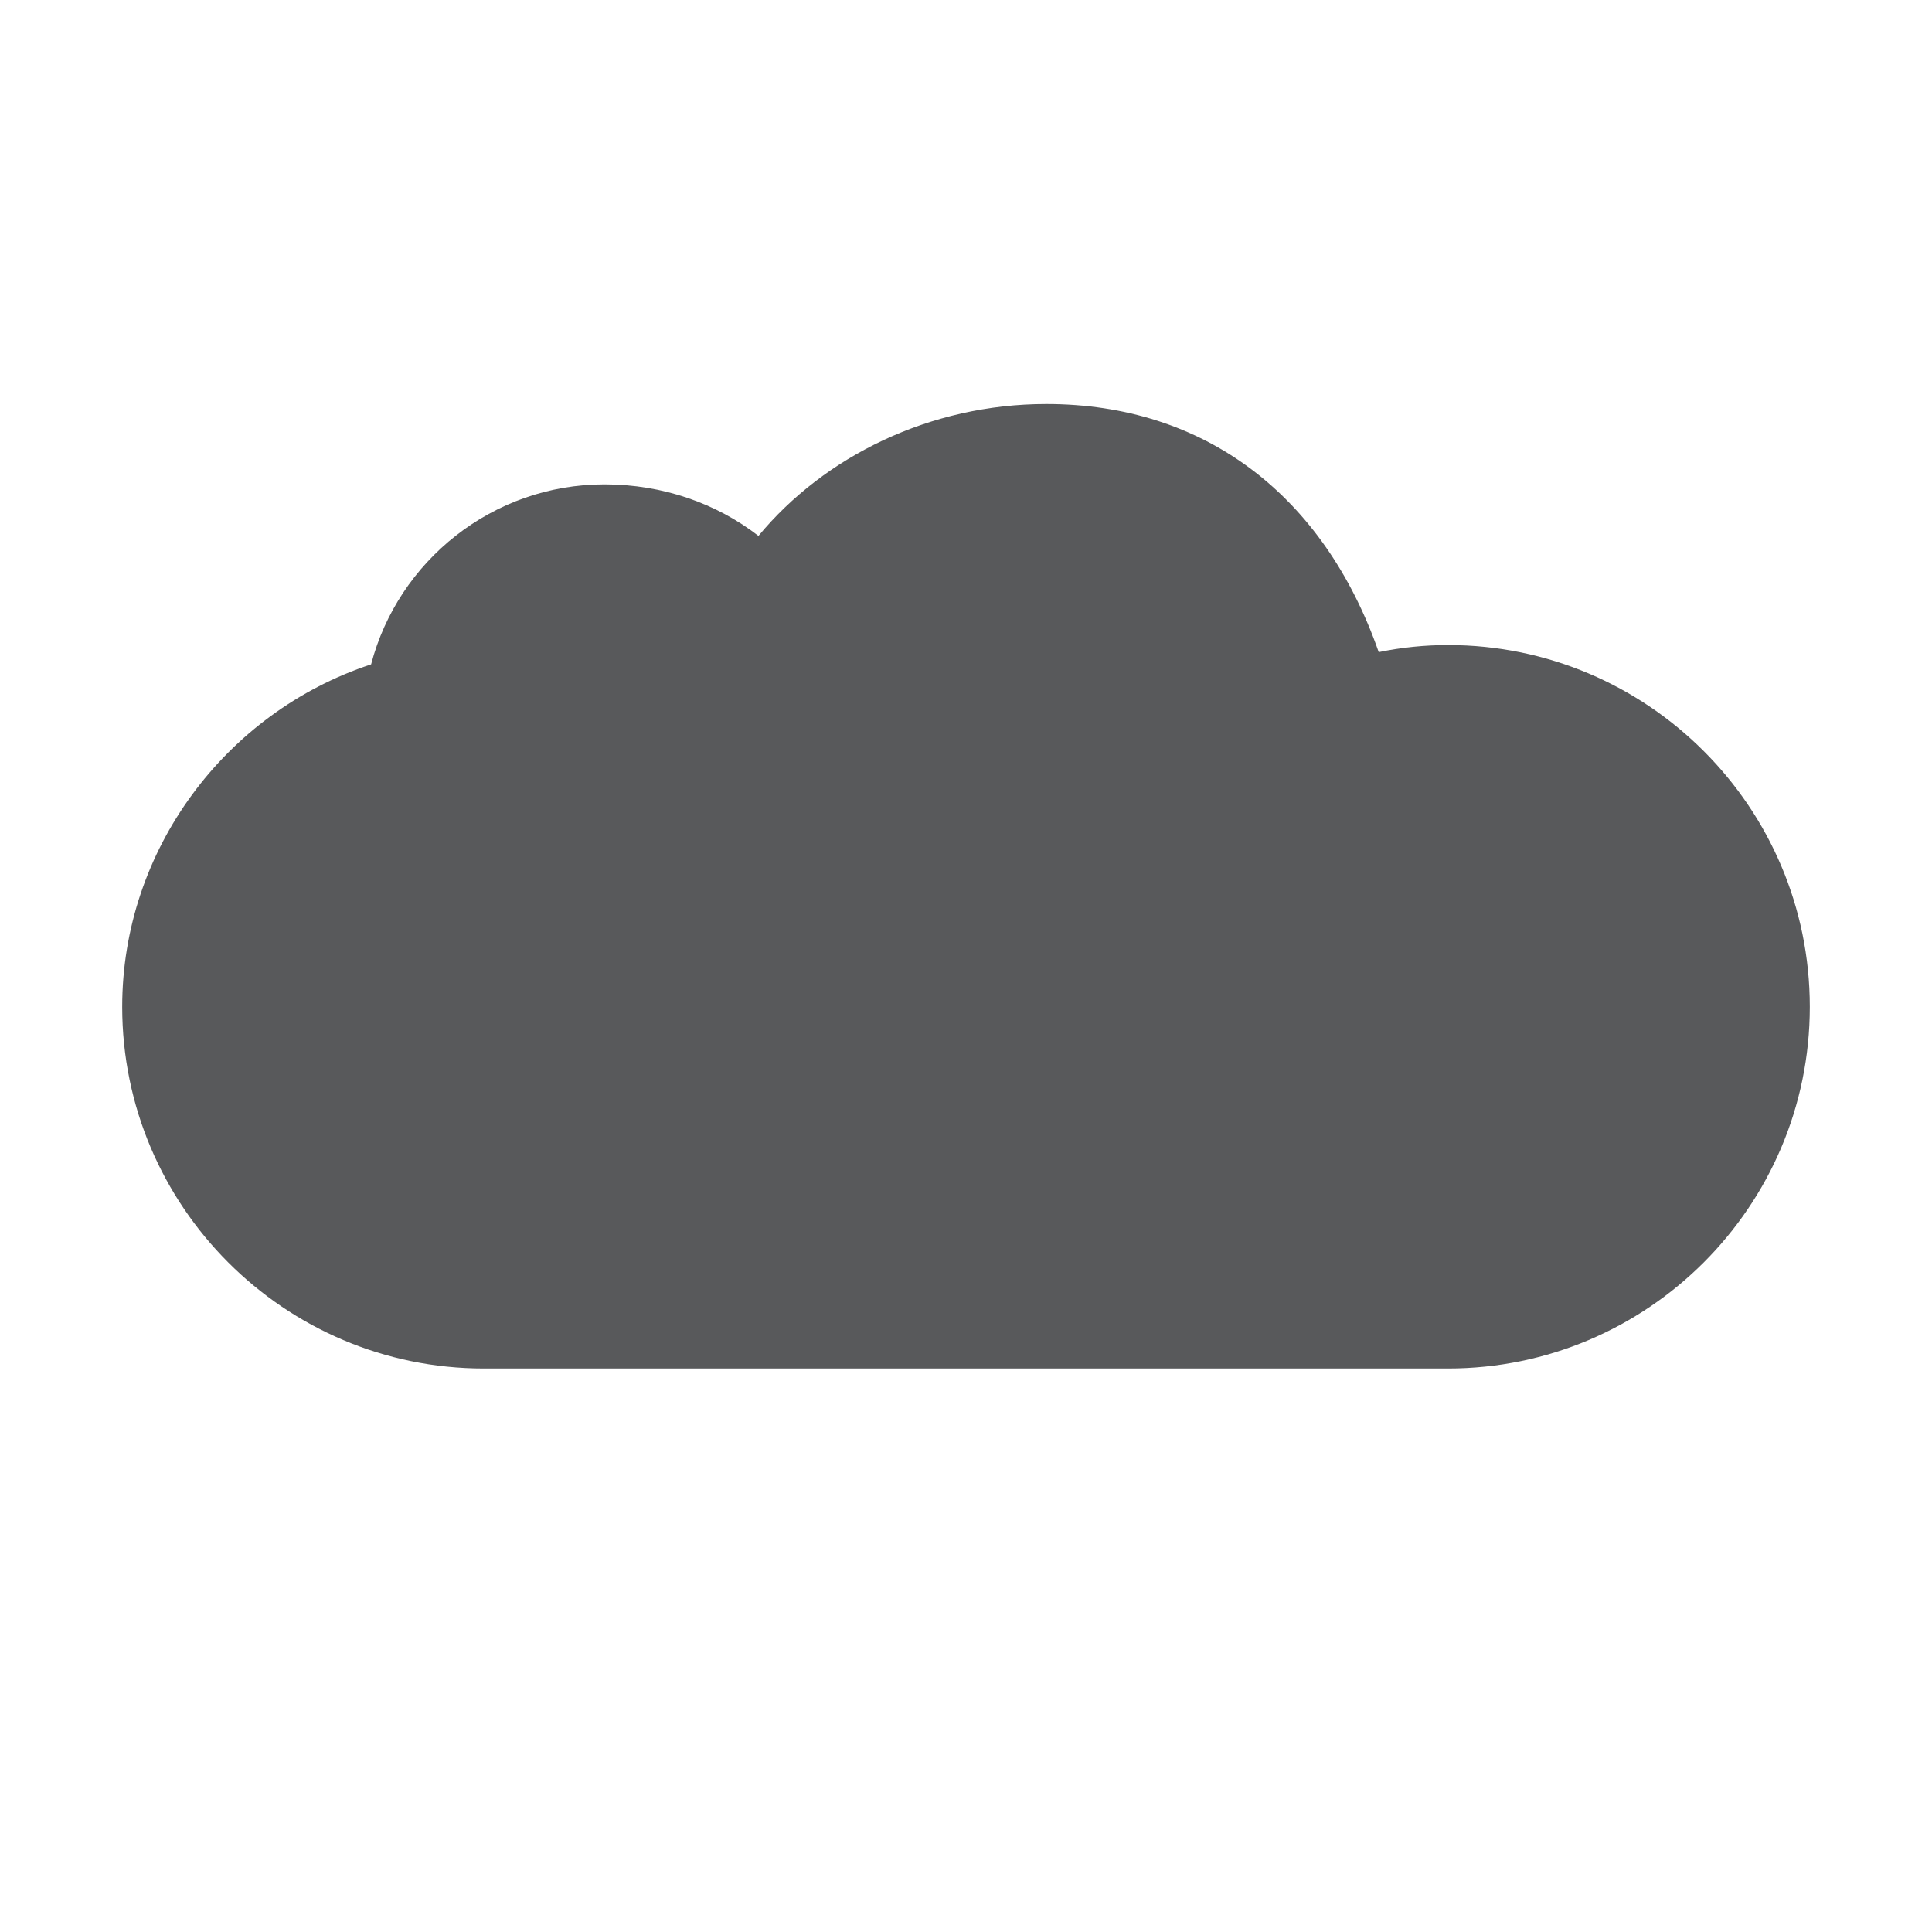
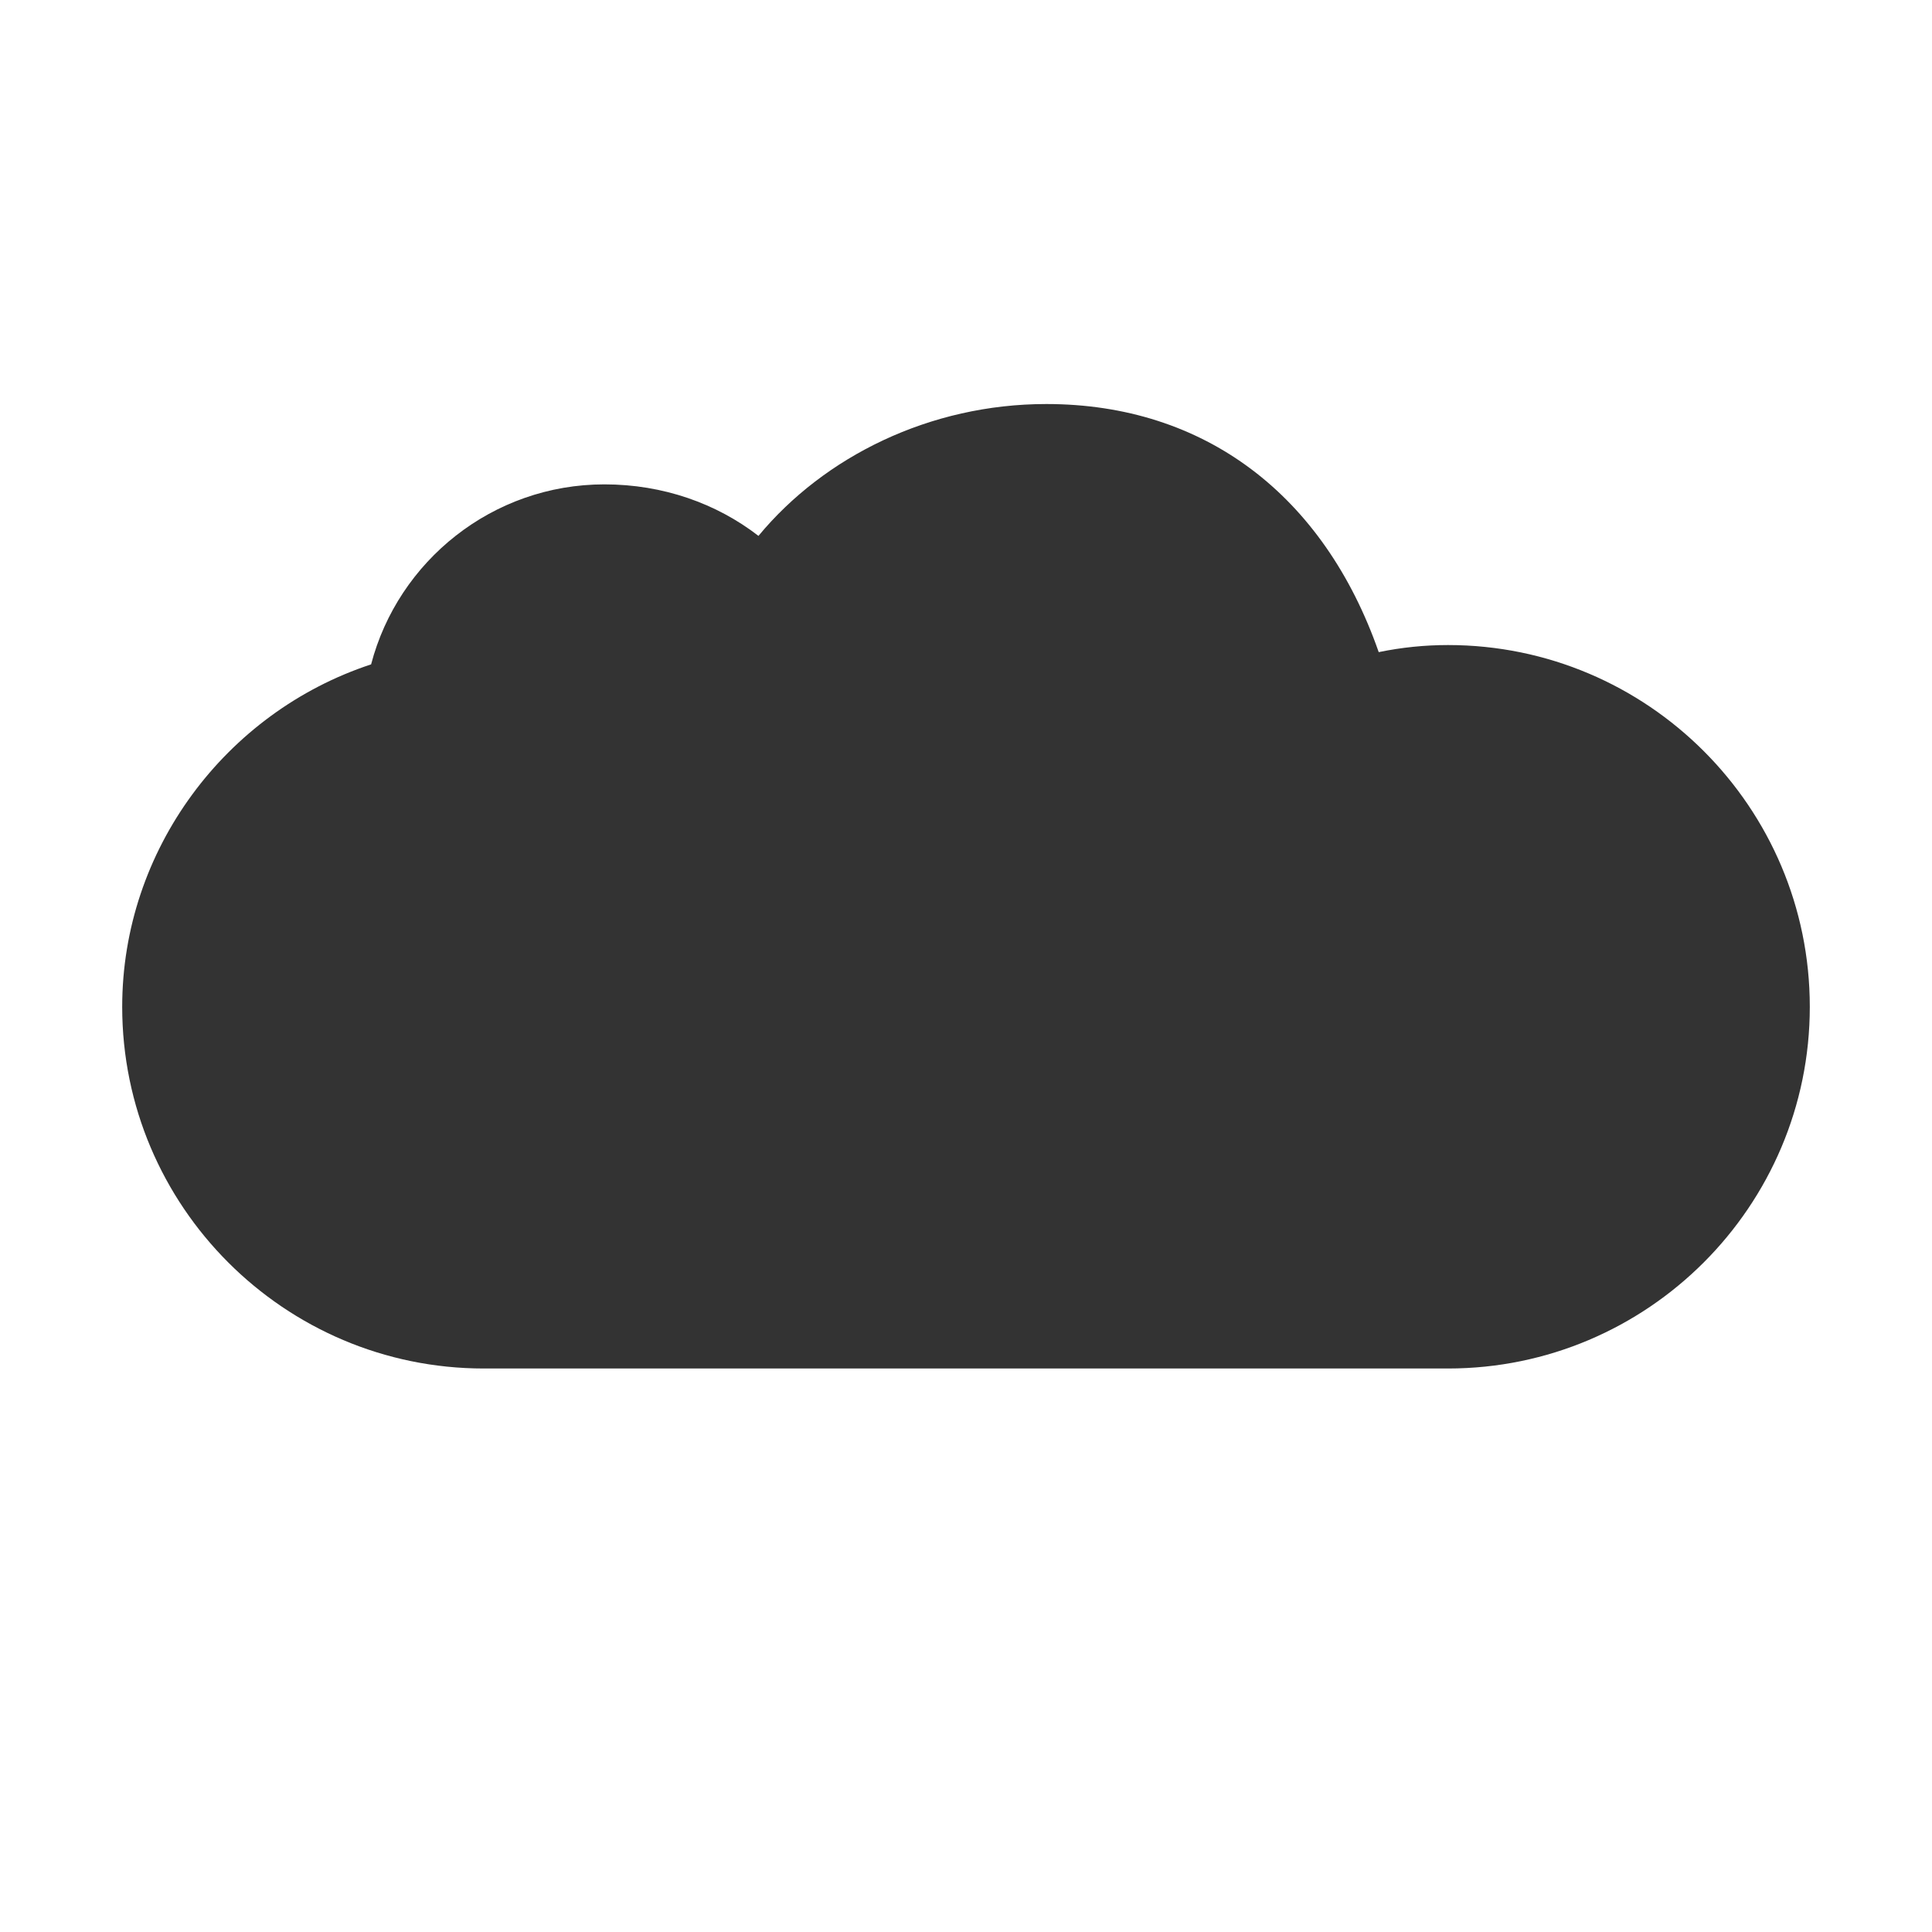
<svg xmlns="http://www.w3.org/2000/svg" version="1.1" x="0px" y="0px" viewBox="0 0 24 24" enable-background="new 0 0 24 24" xml:space="preserve">
  <g id="Structural_Icons">
    <g id="minus">
	</g>
    <g id="minus-small">
	</g>
    <g id="plus_1_">
	</g>
    <g id="plus-small">
	</g>
    <g id="ellipsis">
	</g>
    <g id="checkmark">
	</g>
    <g id="menu">
	</g>
    <g id="cross">
	</g>
    <g id="arrow">
	</g>
  </g>
  <g id="Form_Icons">
    <g id="attachment">
	</g>
  </g>
  <g id="Status_Icons">
    <g id="bell">
	</g>
  </g>
  <g id="Action_Icons">
-     <path fill="#58595B" d="M17.988,8.013c-0.289,0-0.576,0.029-0.861,0.088c-0.682-1.951-2.164-3.082-4.129-3.082   c-1.447,0-2.76,0.652-3.576,1.638c-0.52-0.402-1.184-0.64-1.914-0.64c-1.389,0-2.562,0.951-2.898,2.236   c-1.809,0.596-3.092,2.306-3.092,4.254C1.518,14.984,3.533,17,6.01,17h11.978c2.479,0,4.494-2.016,4.494-4.493   C22.482,10.028,20.467,8.013,17.988,8.013z" />
+     <path fill="#333333" d="M17.988,8.013c-0.289,0-0.576,0.029-0.861,0.088c-0.682-1.951-2.164-3.082-4.129-3.082   c-1.447,0-2.76,0.652-3.576,1.638c-0.52-0.402-1.184-0.64-1.914-0.64c-1.389,0-2.562,0.951-2.898,2.236   c-1.809,0.596-3.092,2.306-3.092,4.254C1.518,14.984,3.533,17,6.01,17h11.978c2.479,0,4.494-2.016,4.494-4.493   C22.482,10.028,20.467,8.013,17.988,8.013z" />
  </g>
  <g id="Navigation_Icons">
</g>
  <g id="PLAYGROUND">
</g>
</svg>
